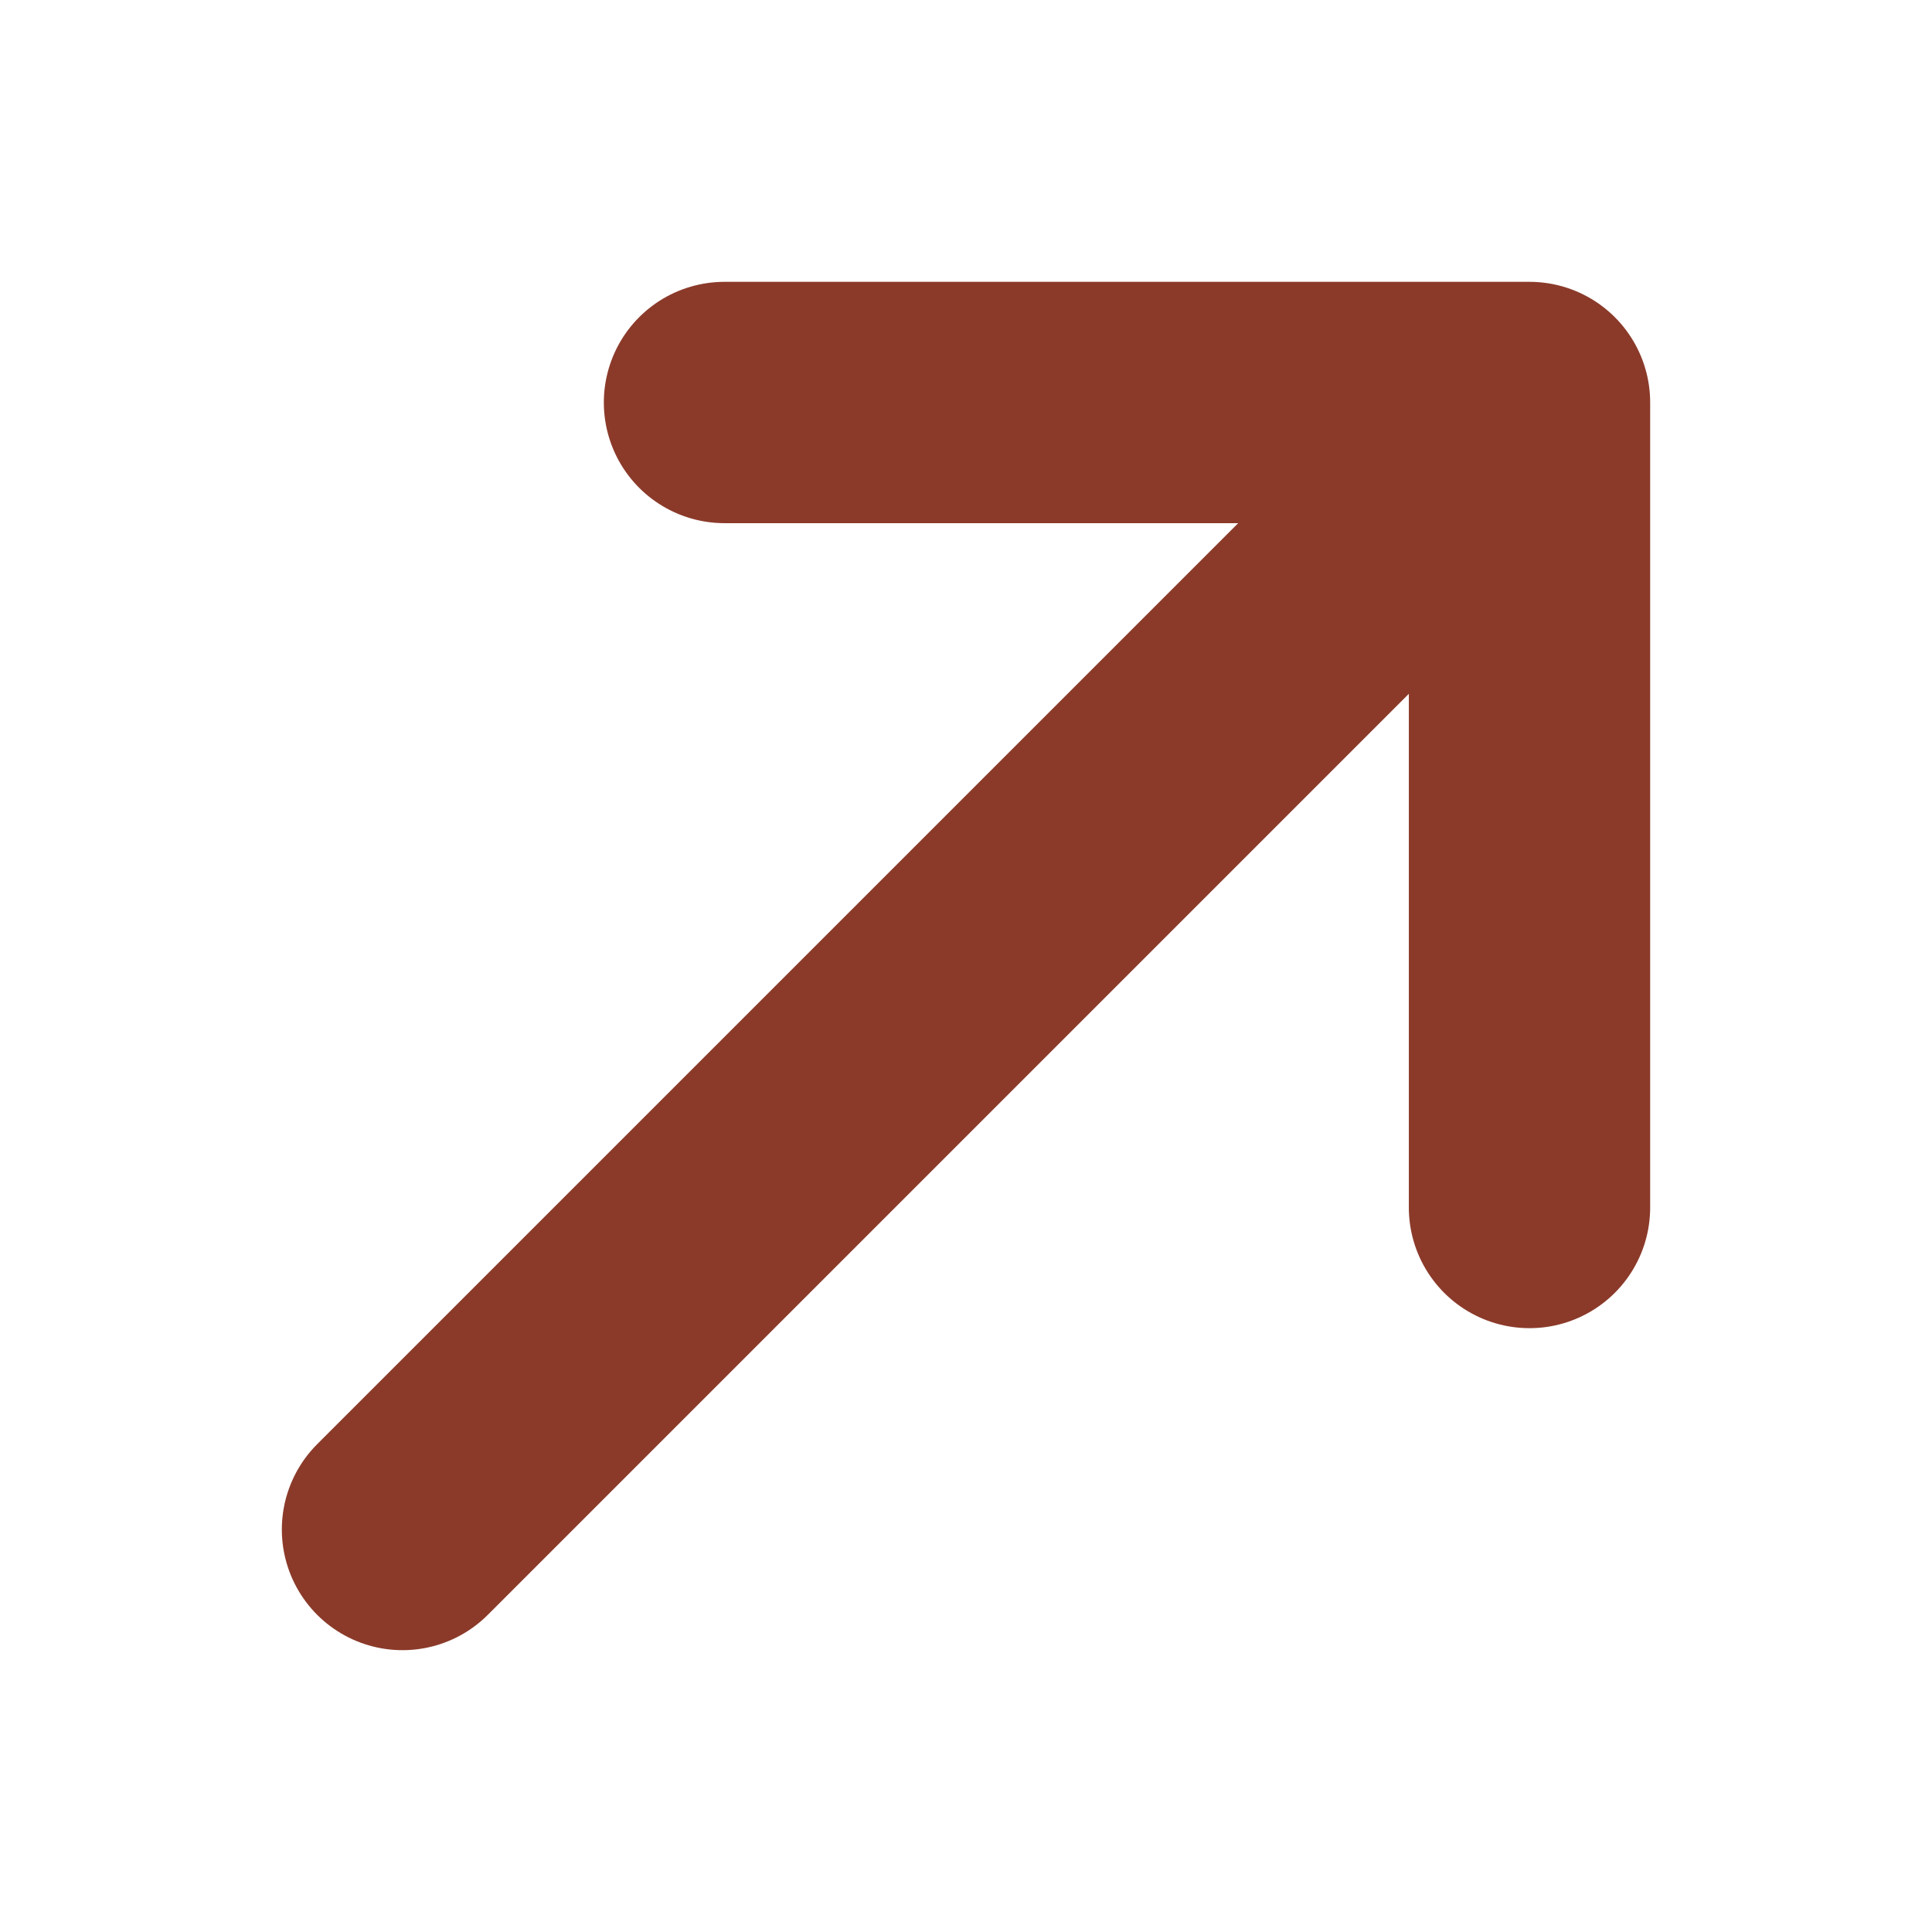
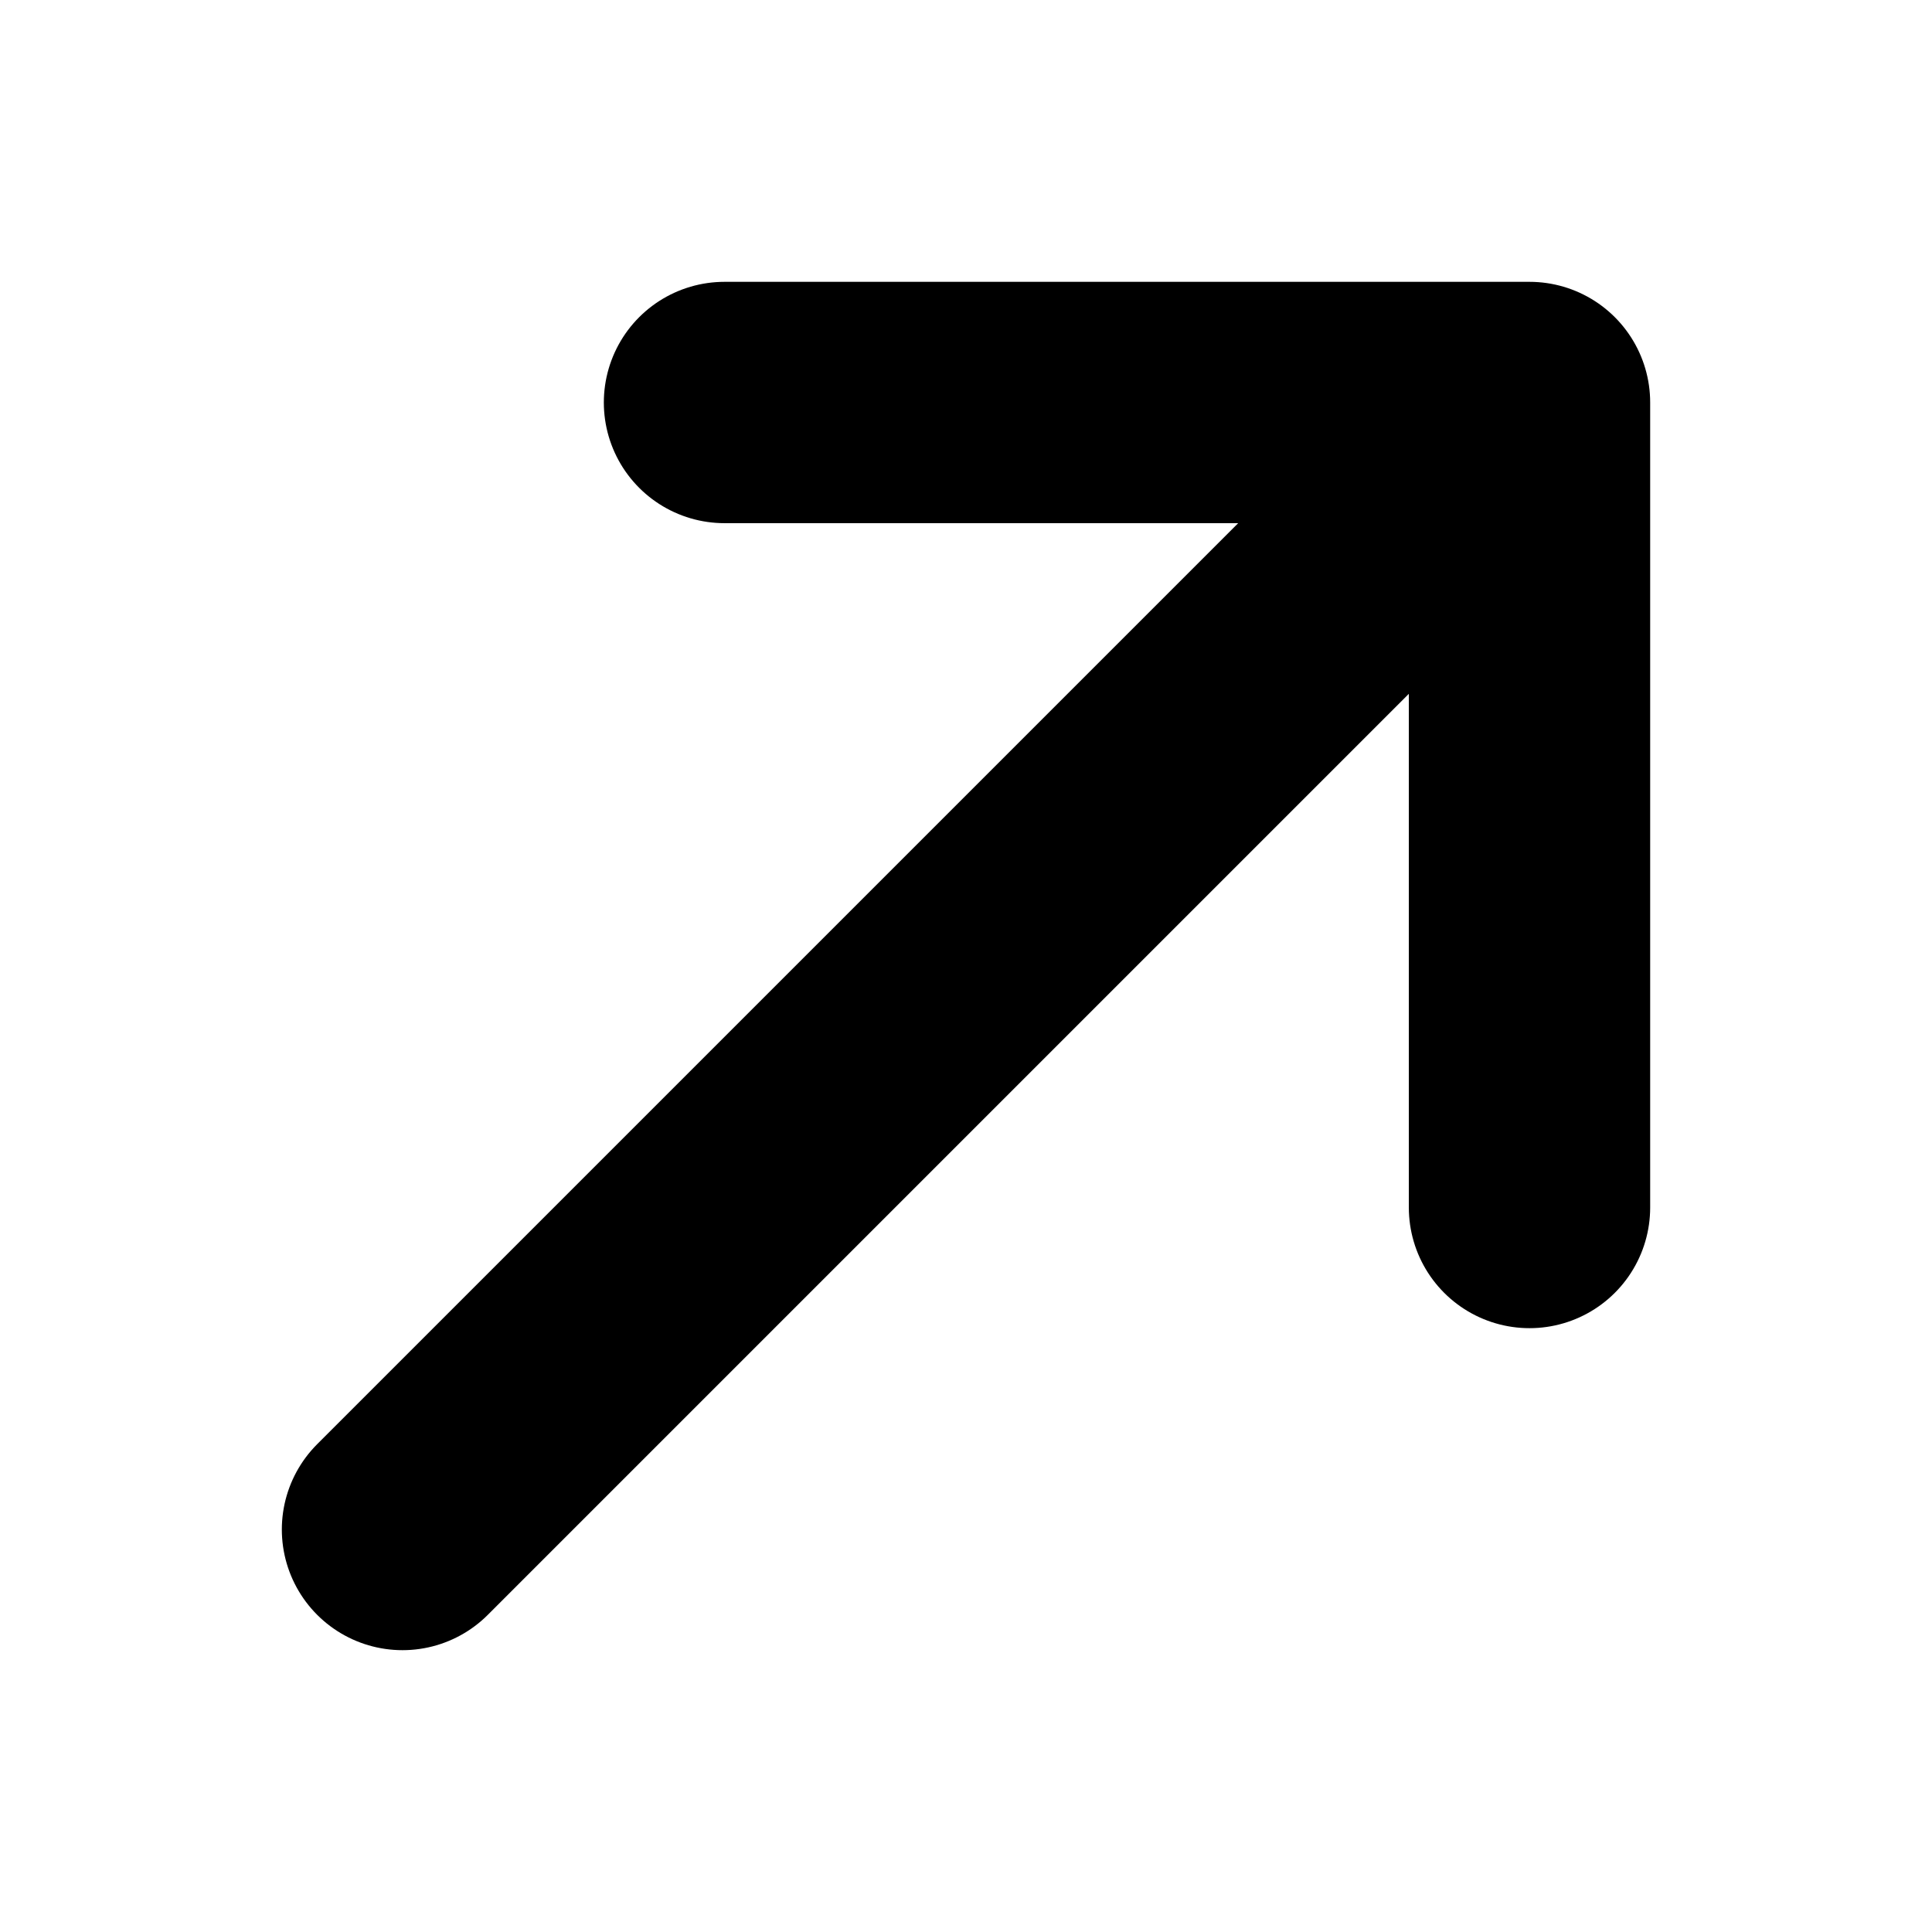
<svg xmlns="http://www.w3.org/2000/svg" width="12" height="12" viewBox="0 0 12 12" fill="none">
-   <path d="M2.5 9.5L9.5 2.5M9.5 7.5V2.5H4.5" stroke="#8B3A2A" stroke-width="1.499" stroke-linecap="round" stroke-linejoin="round" />
+   <path d="M2.5 9.5L9.5 2.5M9.5 7.5V2.5H4.5" stroke="currentColor" stroke-width="1.499" stroke-linecap="round" stroke-linejoin="round" />
</svg>
